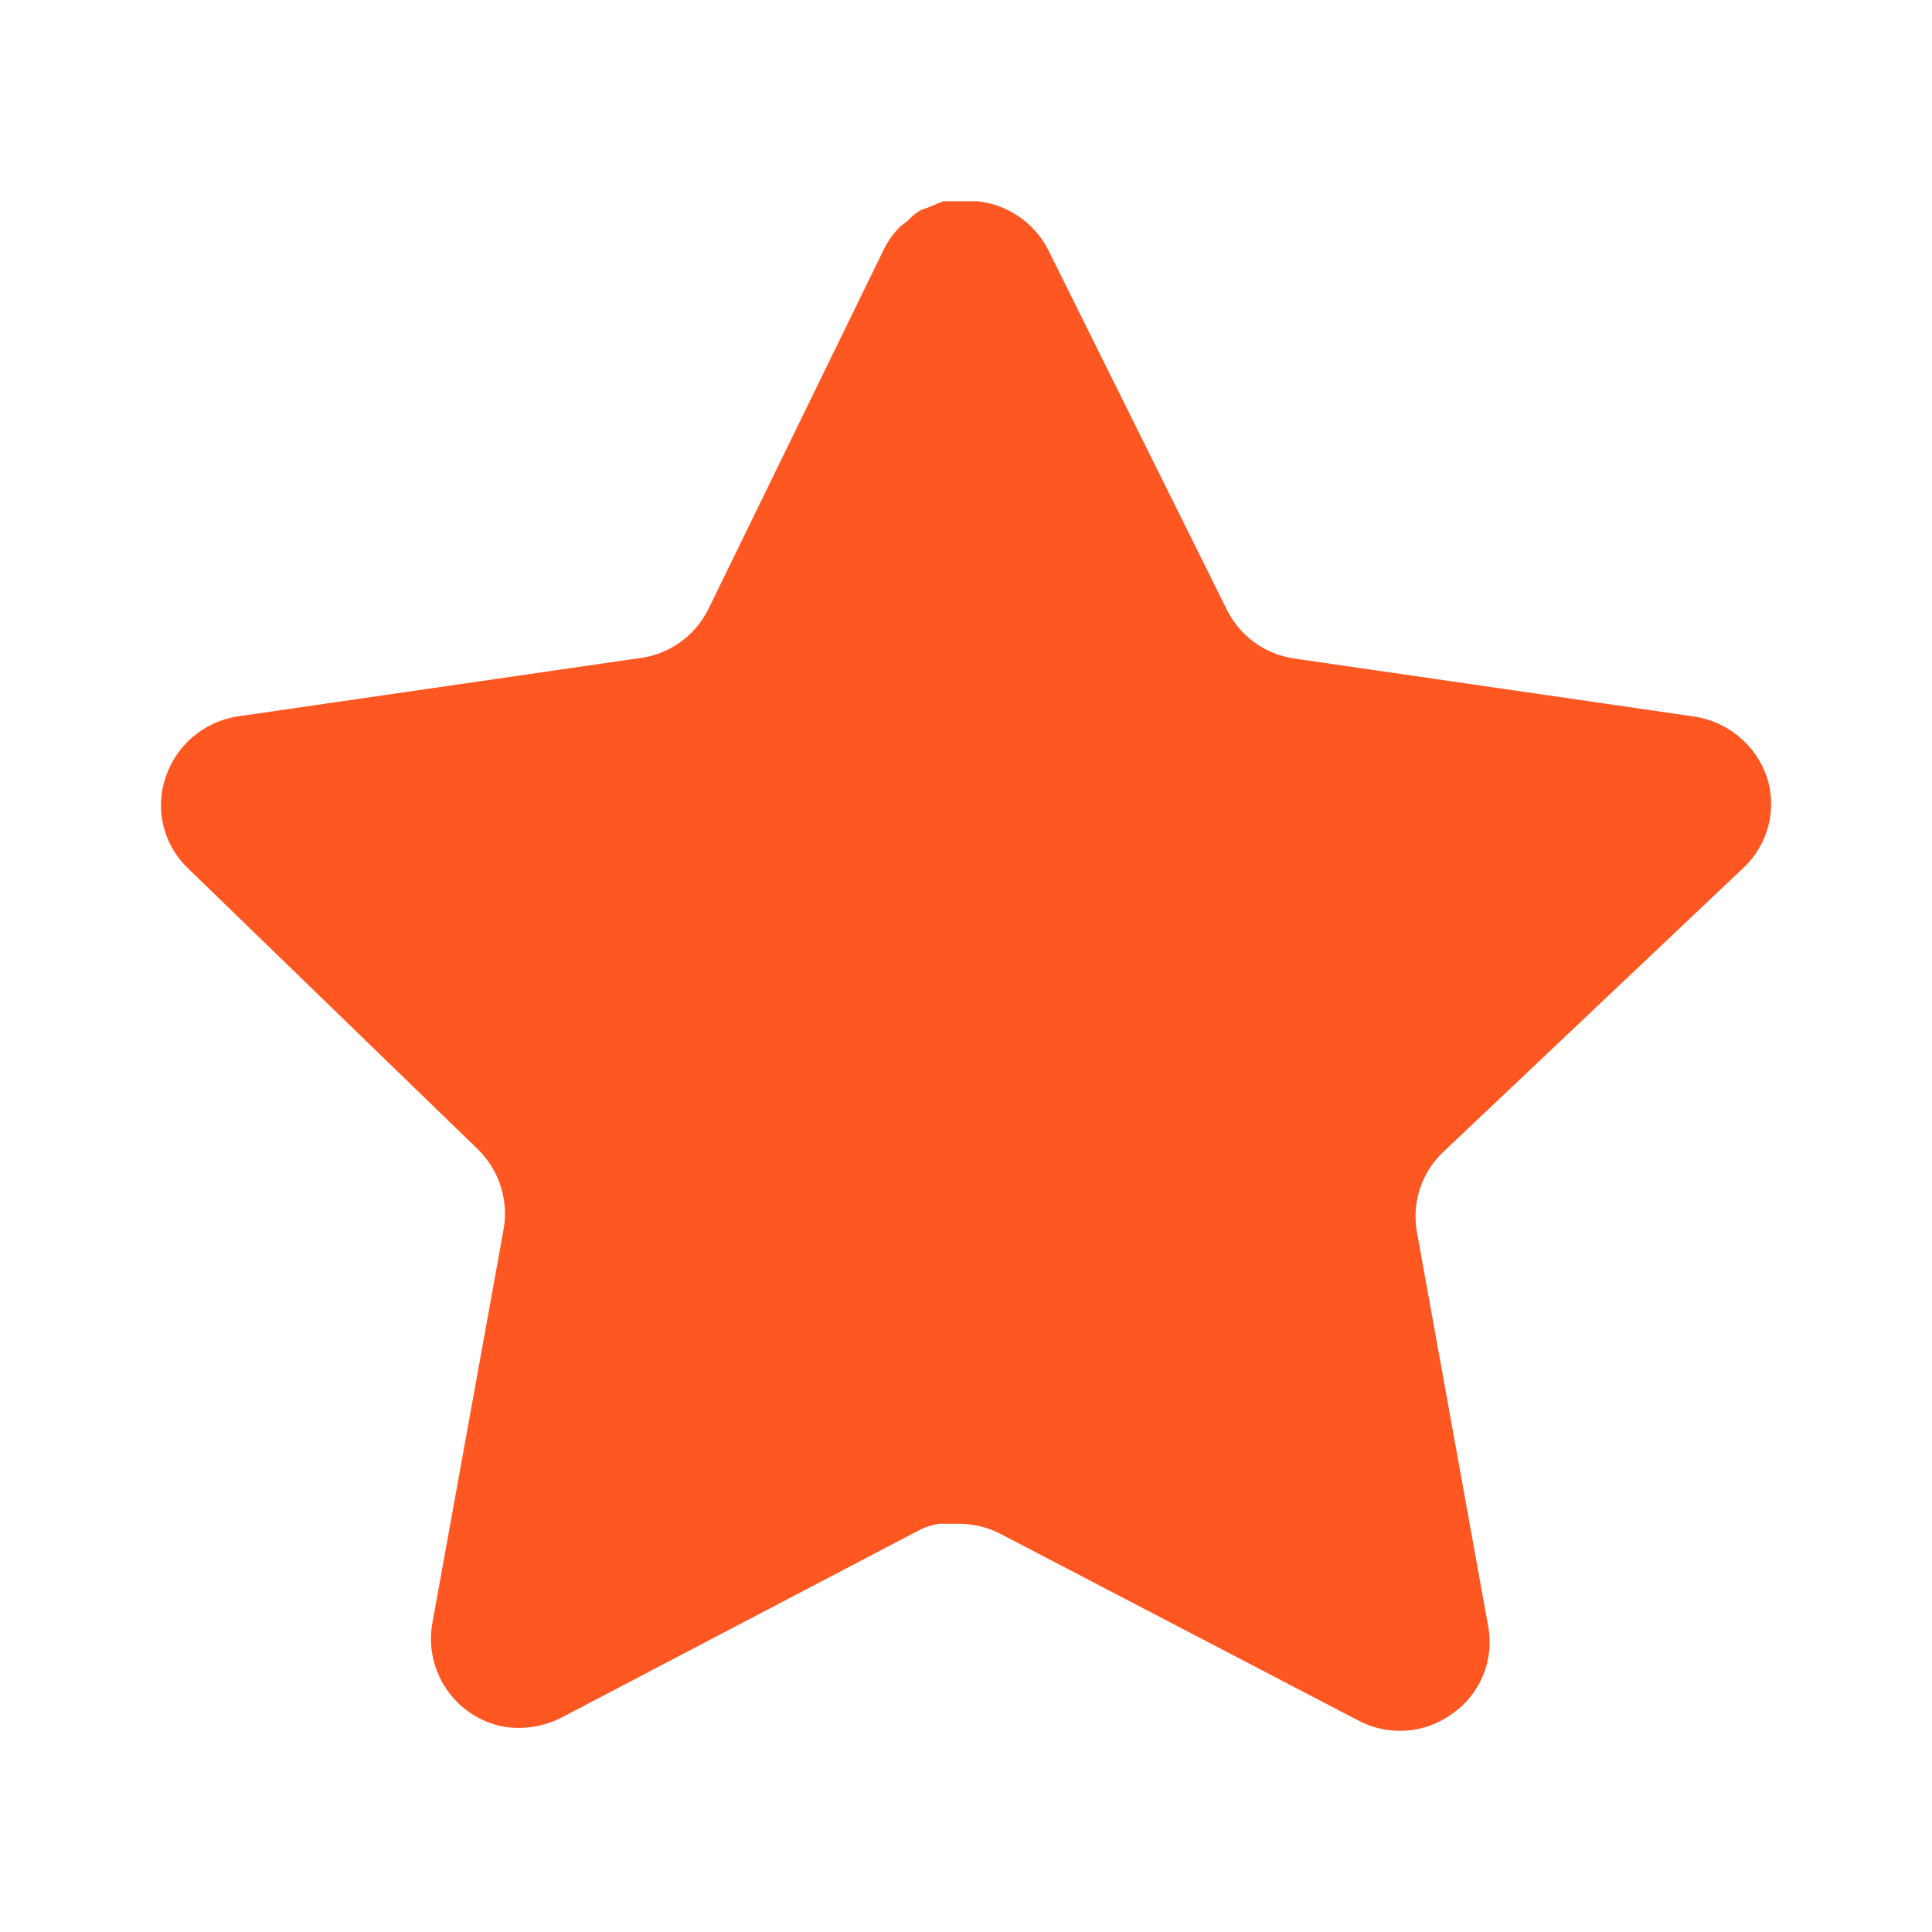
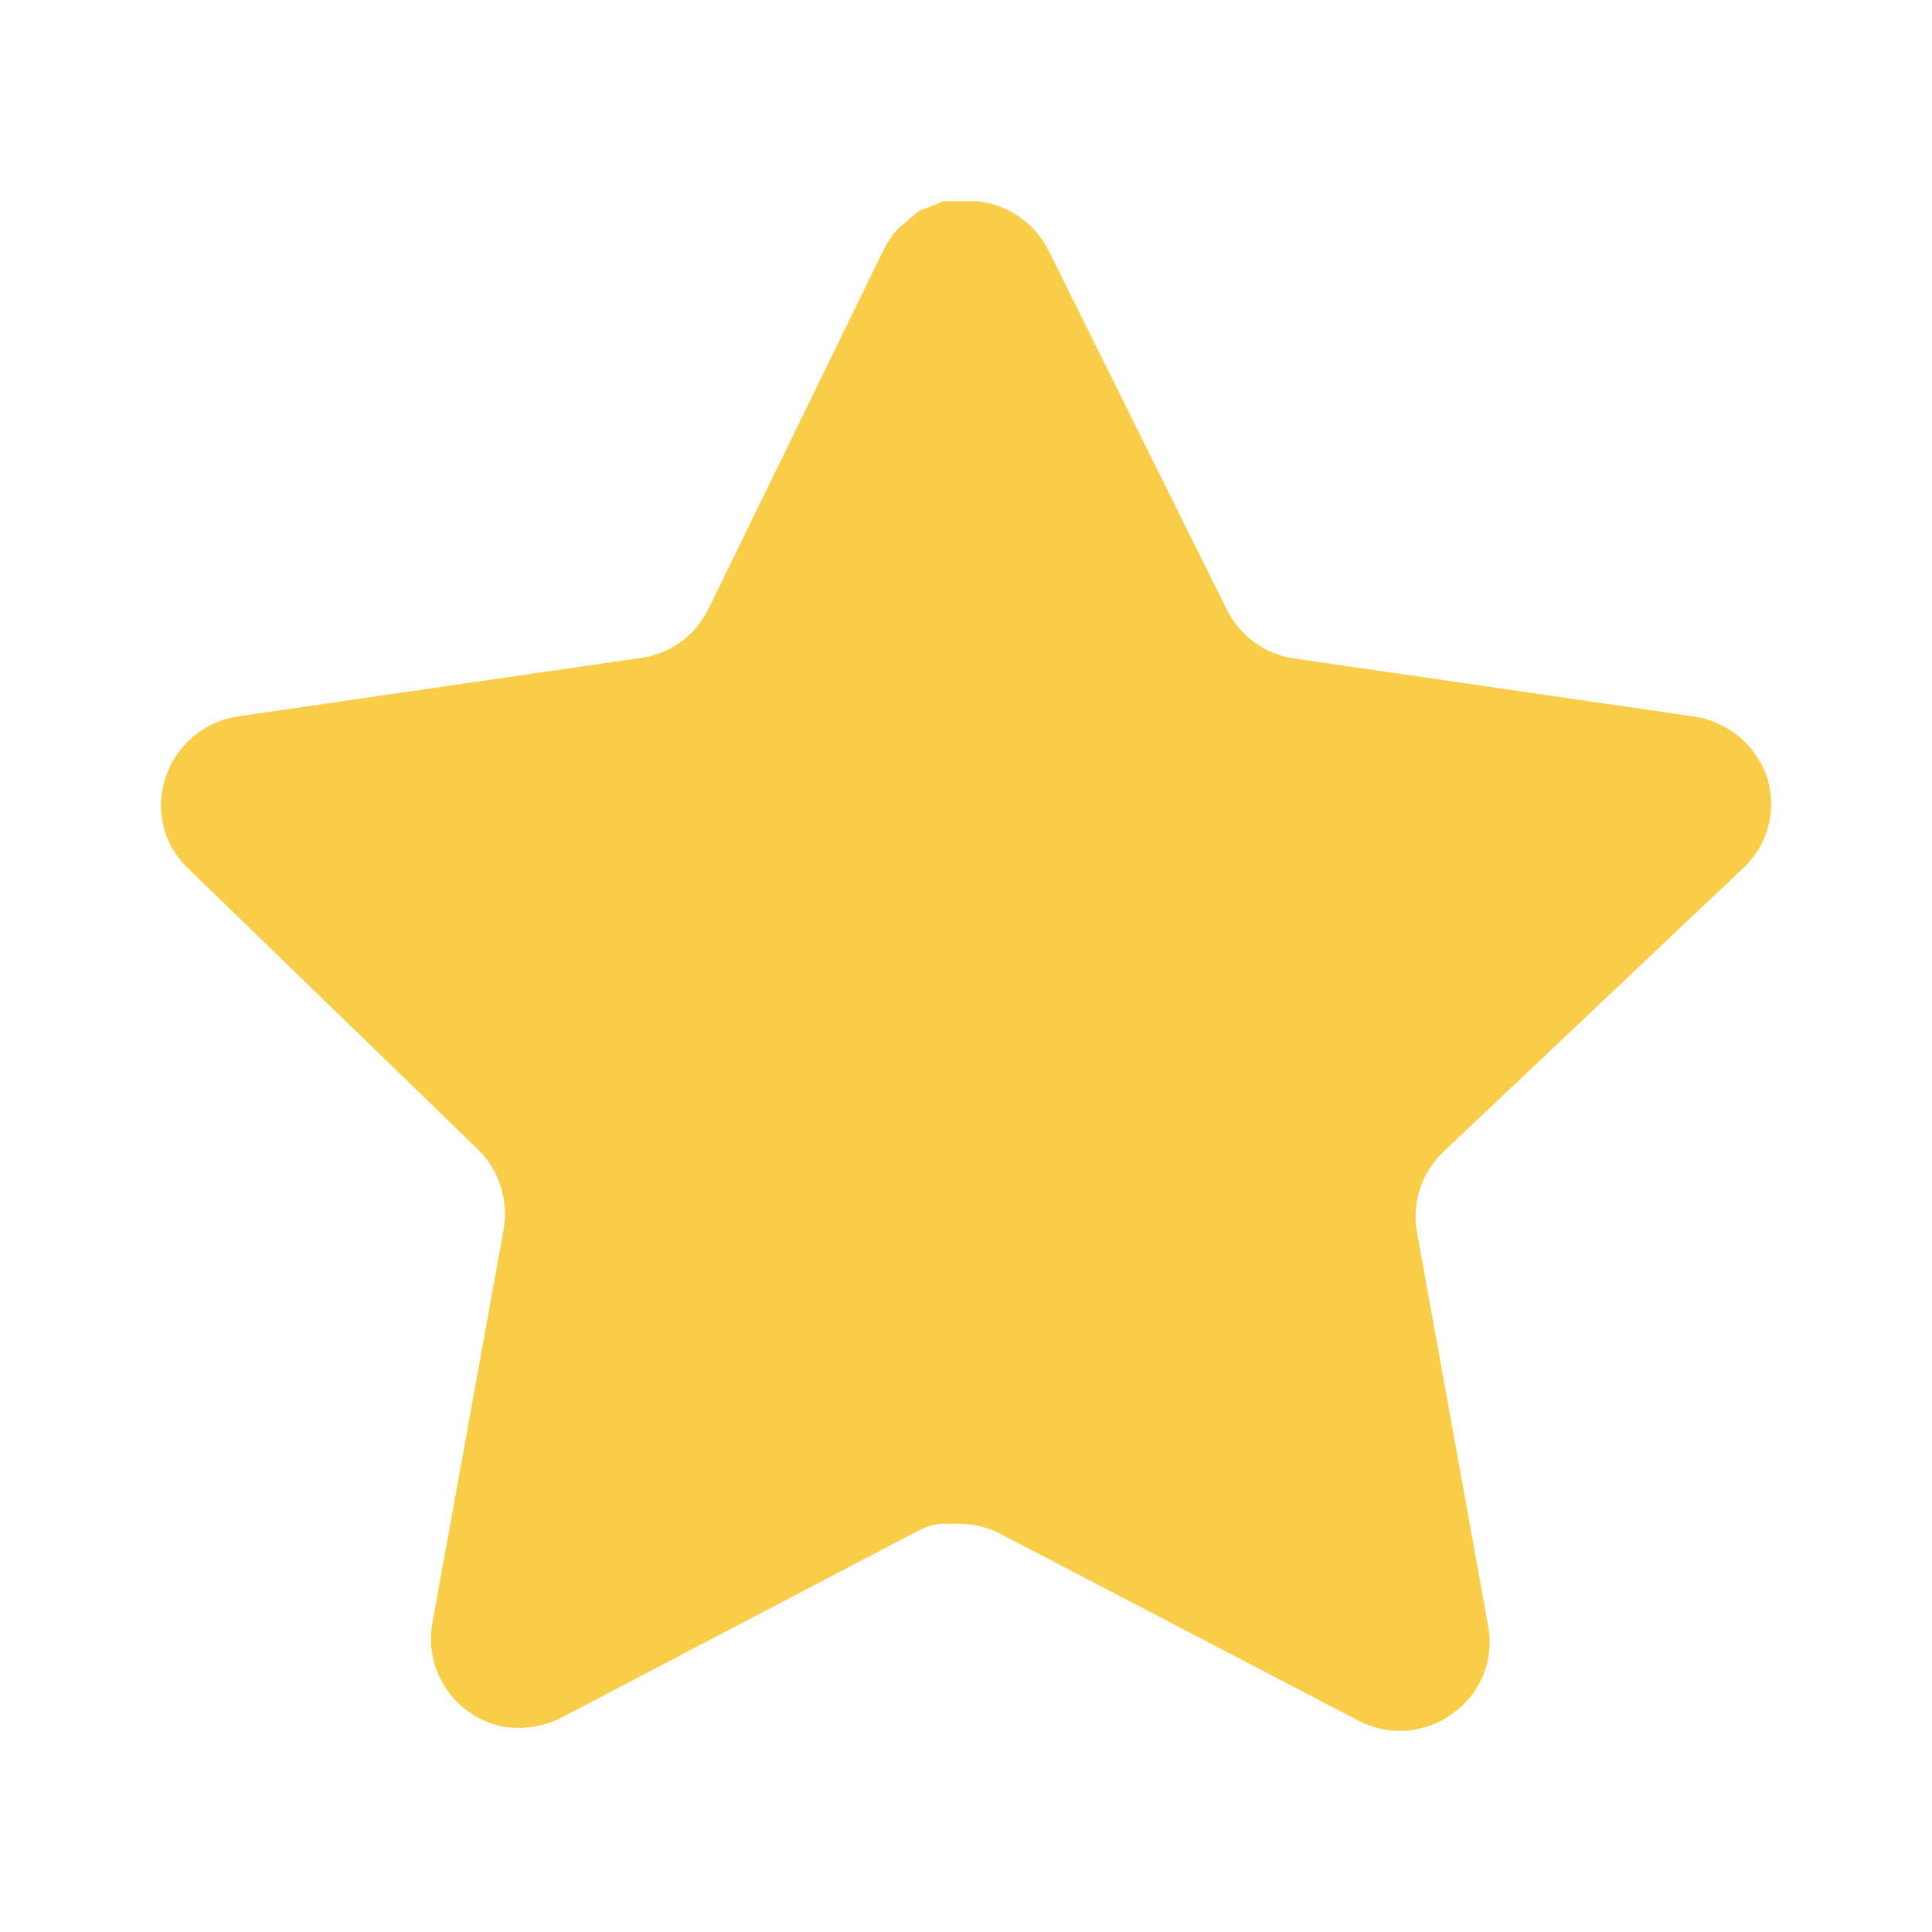
- <svg xmlns="http://www.w3.org/2000/svg" width="24" height="24" viewBox="0 0 24 24" fill="none">
-   <path d="M17.918 14.32C17.659 14.571 17.54 14.934 17.599 15.29L18.488 20.21C18.563 20.627 18.387 21.049 18.038 21.29C17.696 21.54 17.241 21.57 16.868 21.37L12.439 19.06C12.285 18.978 12.114 18.934 11.939 18.929H11.668C11.574 18.943 11.482 18.973 11.398 19.019L6.968 21.34C6.749 21.45 6.501 21.489 6.258 21.45C5.666 21.338 5.271 20.774 5.368 20.179L6.258 15.259C6.317 14.9 6.198 14.535 5.939 14.28L2.328 10.78C2.026 10.487 1.921 10.047 2.059 9.65C2.193 9.254 2.535 8.965 2.948 8.9L7.918 8.179C8.296 8.14 8.628 7.91 8.798 7.57L10.988 3.08C11.04 2.98 11.107 2.888 11.188 2.81L11.278 2.74C11.325 2.688 11.379 2.645 11.439 2.61L11.548 2.57L11.718 2.5H12.139C12.515 2.539 12.846 2.764 13.019 3.1L15.238 7.57C15.398 7.897 15.709 8.124 16.068 8.179L21.038 8.9C21.458 8.96 21.809 9.25 21.948 9.65C22.079 10.051 21.966 10.491 21.658 10.78L17.918 14.32Z" fill="#FF5722" />
+ <svg xmlns="http://www.w3.org/2000/svg" width="32" height="32" viewBox="0 0 32 32" fill="none">
+   <path d="M23.891 19.093C23.546 19.428 23.387 19.912 23.466 20.387L24.651 26.947C24.751 27.503 24.517 28.066 24.051 28.387C23.595 28.72 22.988 28.76 22.491 28.494L16.586 25.413C16.381 25.304 16.152 25.245 15.919 25.239H15.558C15.432 25.258 15.31 25.297 15.198 25.359L9.291 28.453C8.999 28.6 8.669 28.652 8.345 28.6C7.555 28.451 7.029 27.699 7.158 26.905L8.345 20.346C8.423 19.867 8.265 19.38 7.919 19.04L3.105 14.373C2.702 13.983 2.562 13.396 2.746 12.867C2.925 12.339 3.381 11.954 3.931 11.867L10.558 10.905C11.062 10.854 11.505 10.547 11.731 10.094L14.651 4.107C14.72 3.974 14.81 3.851 14.918 3.747L15.038 3.654C15.101 3.584 15.172 3.527 15.252 3.48L15.398 3.427L15.624 3.333H16.186C16.687 3.385 17.128 3.686 17.359 4.133L20.318 10.094C20.531 10.53 20.946 10.832 21.424 10.905L28.051 11.867C28.611 11.947 29.079 12.334 29.265 12.867C29.439 13.402 29.288 13.988 28.878 14.373L23.891 19.093Z" fill="#FACD49" />
</svg>
